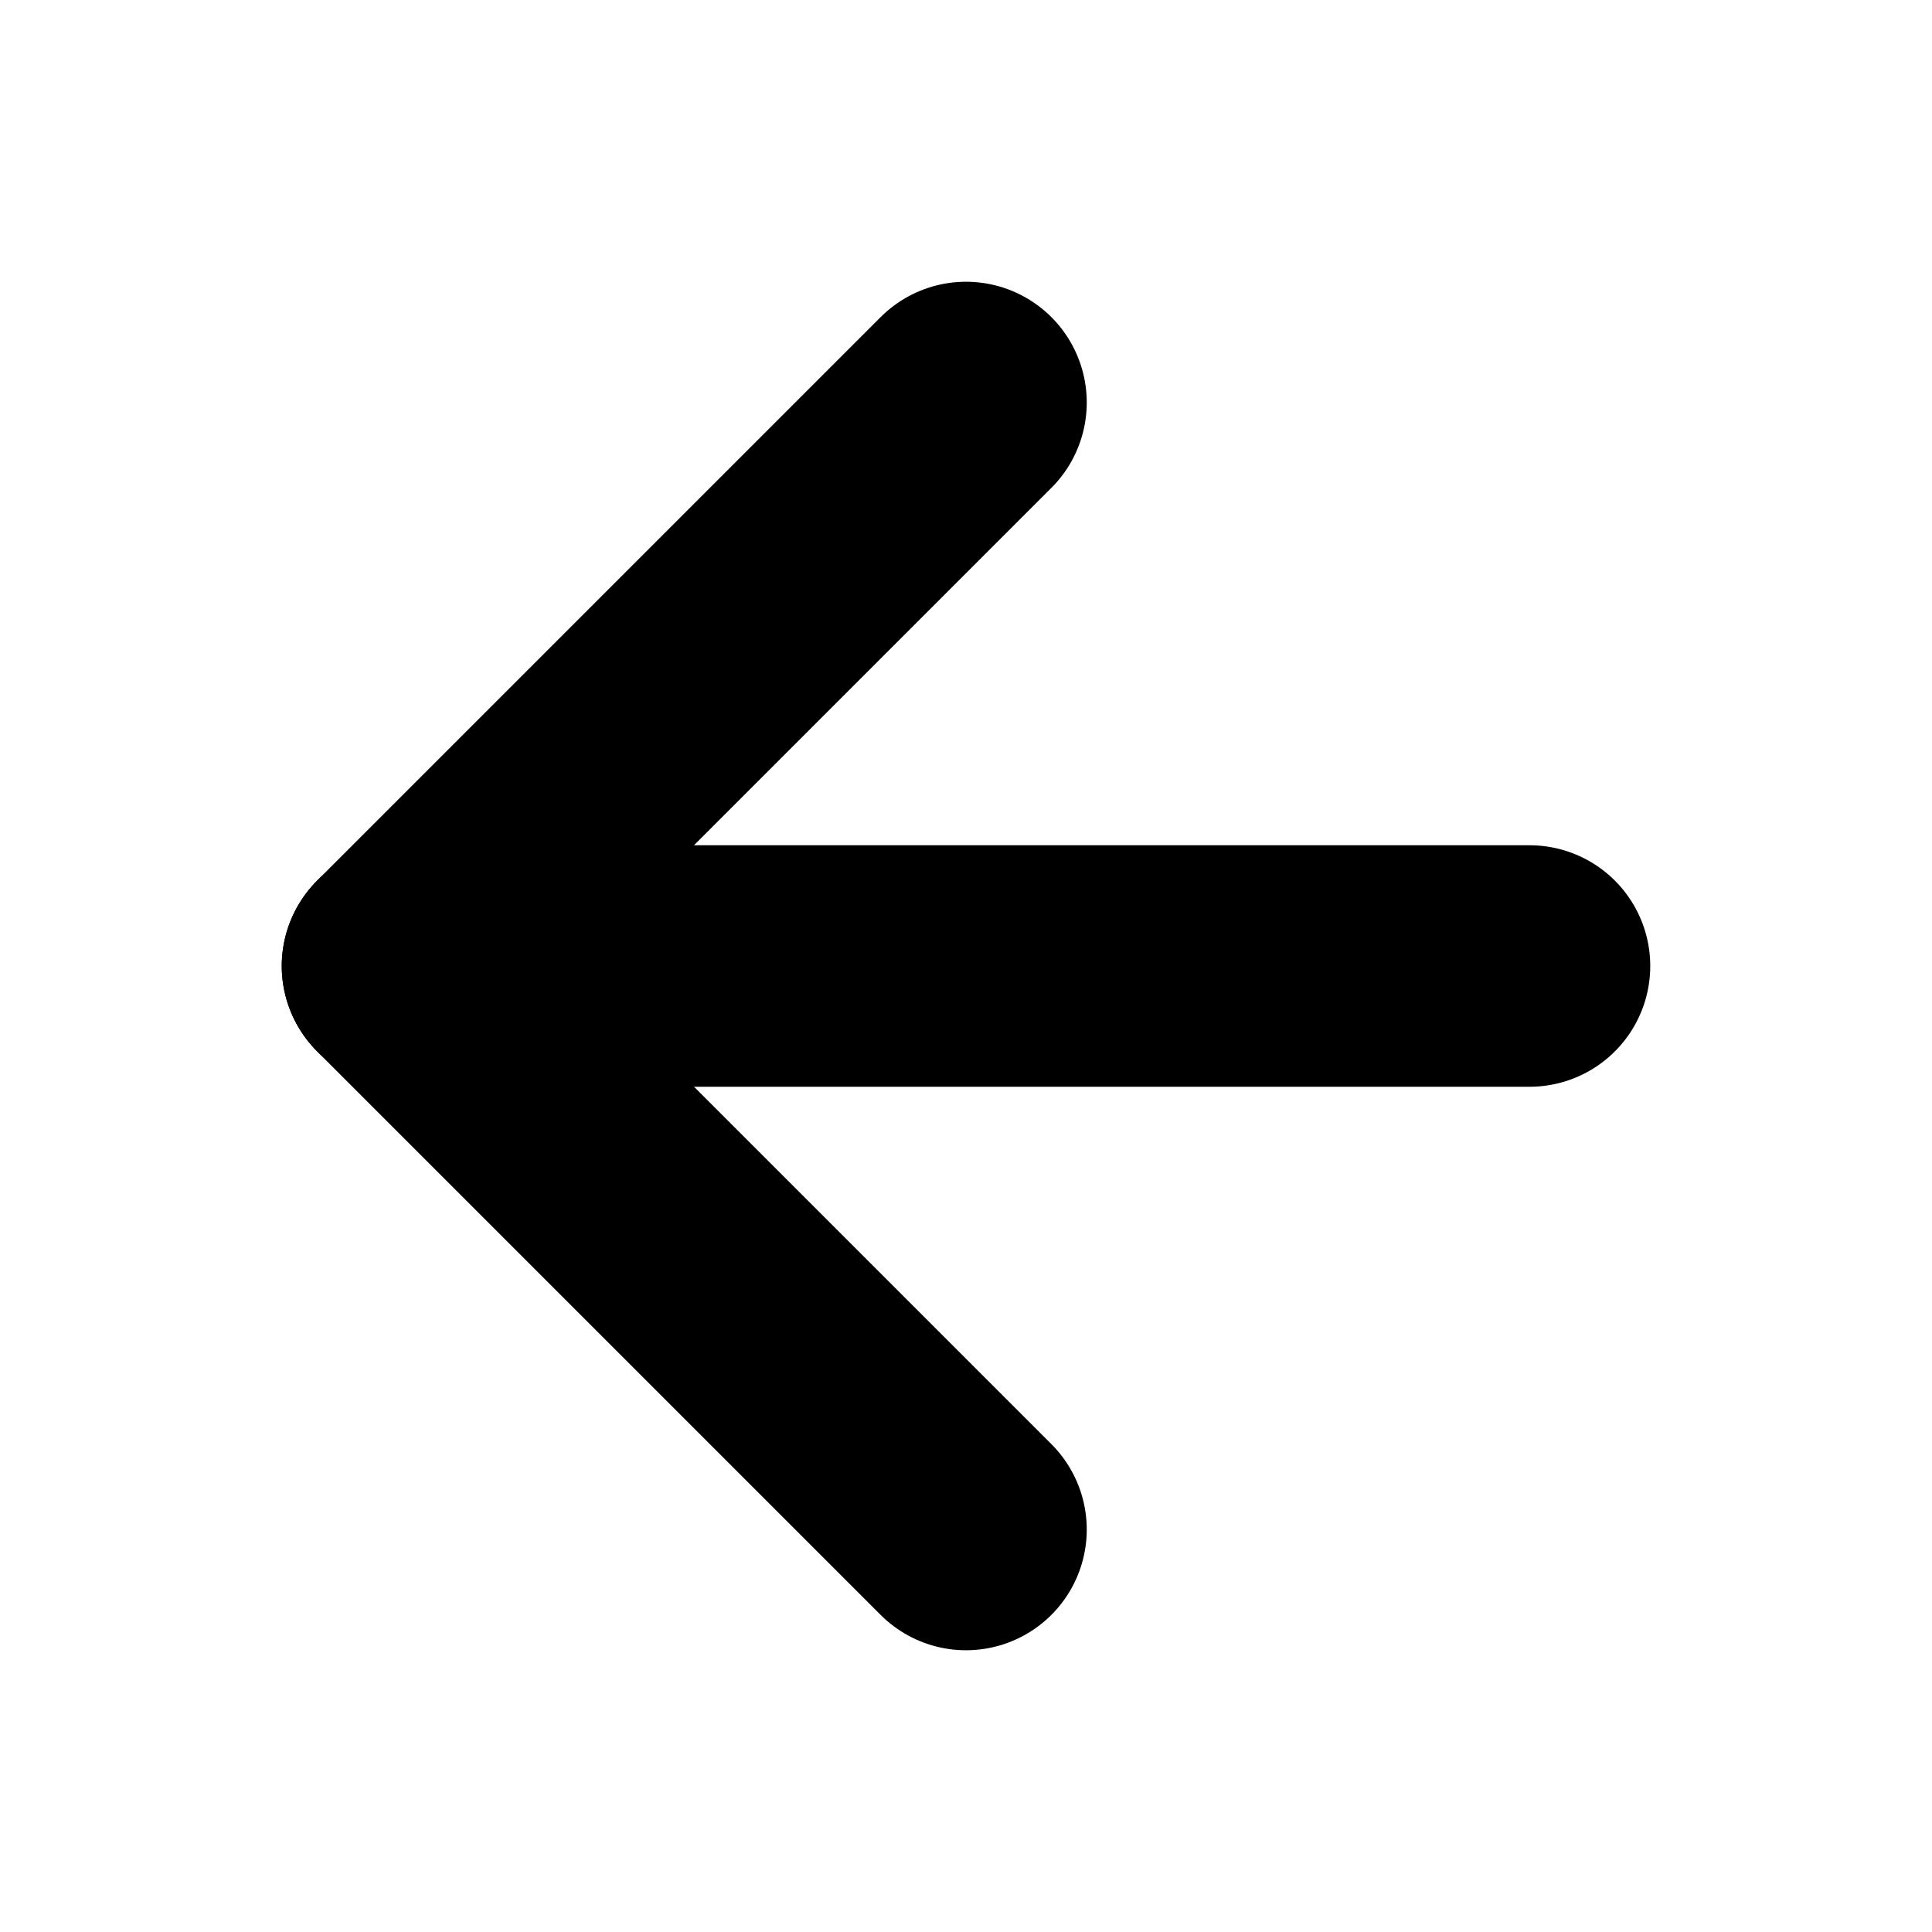
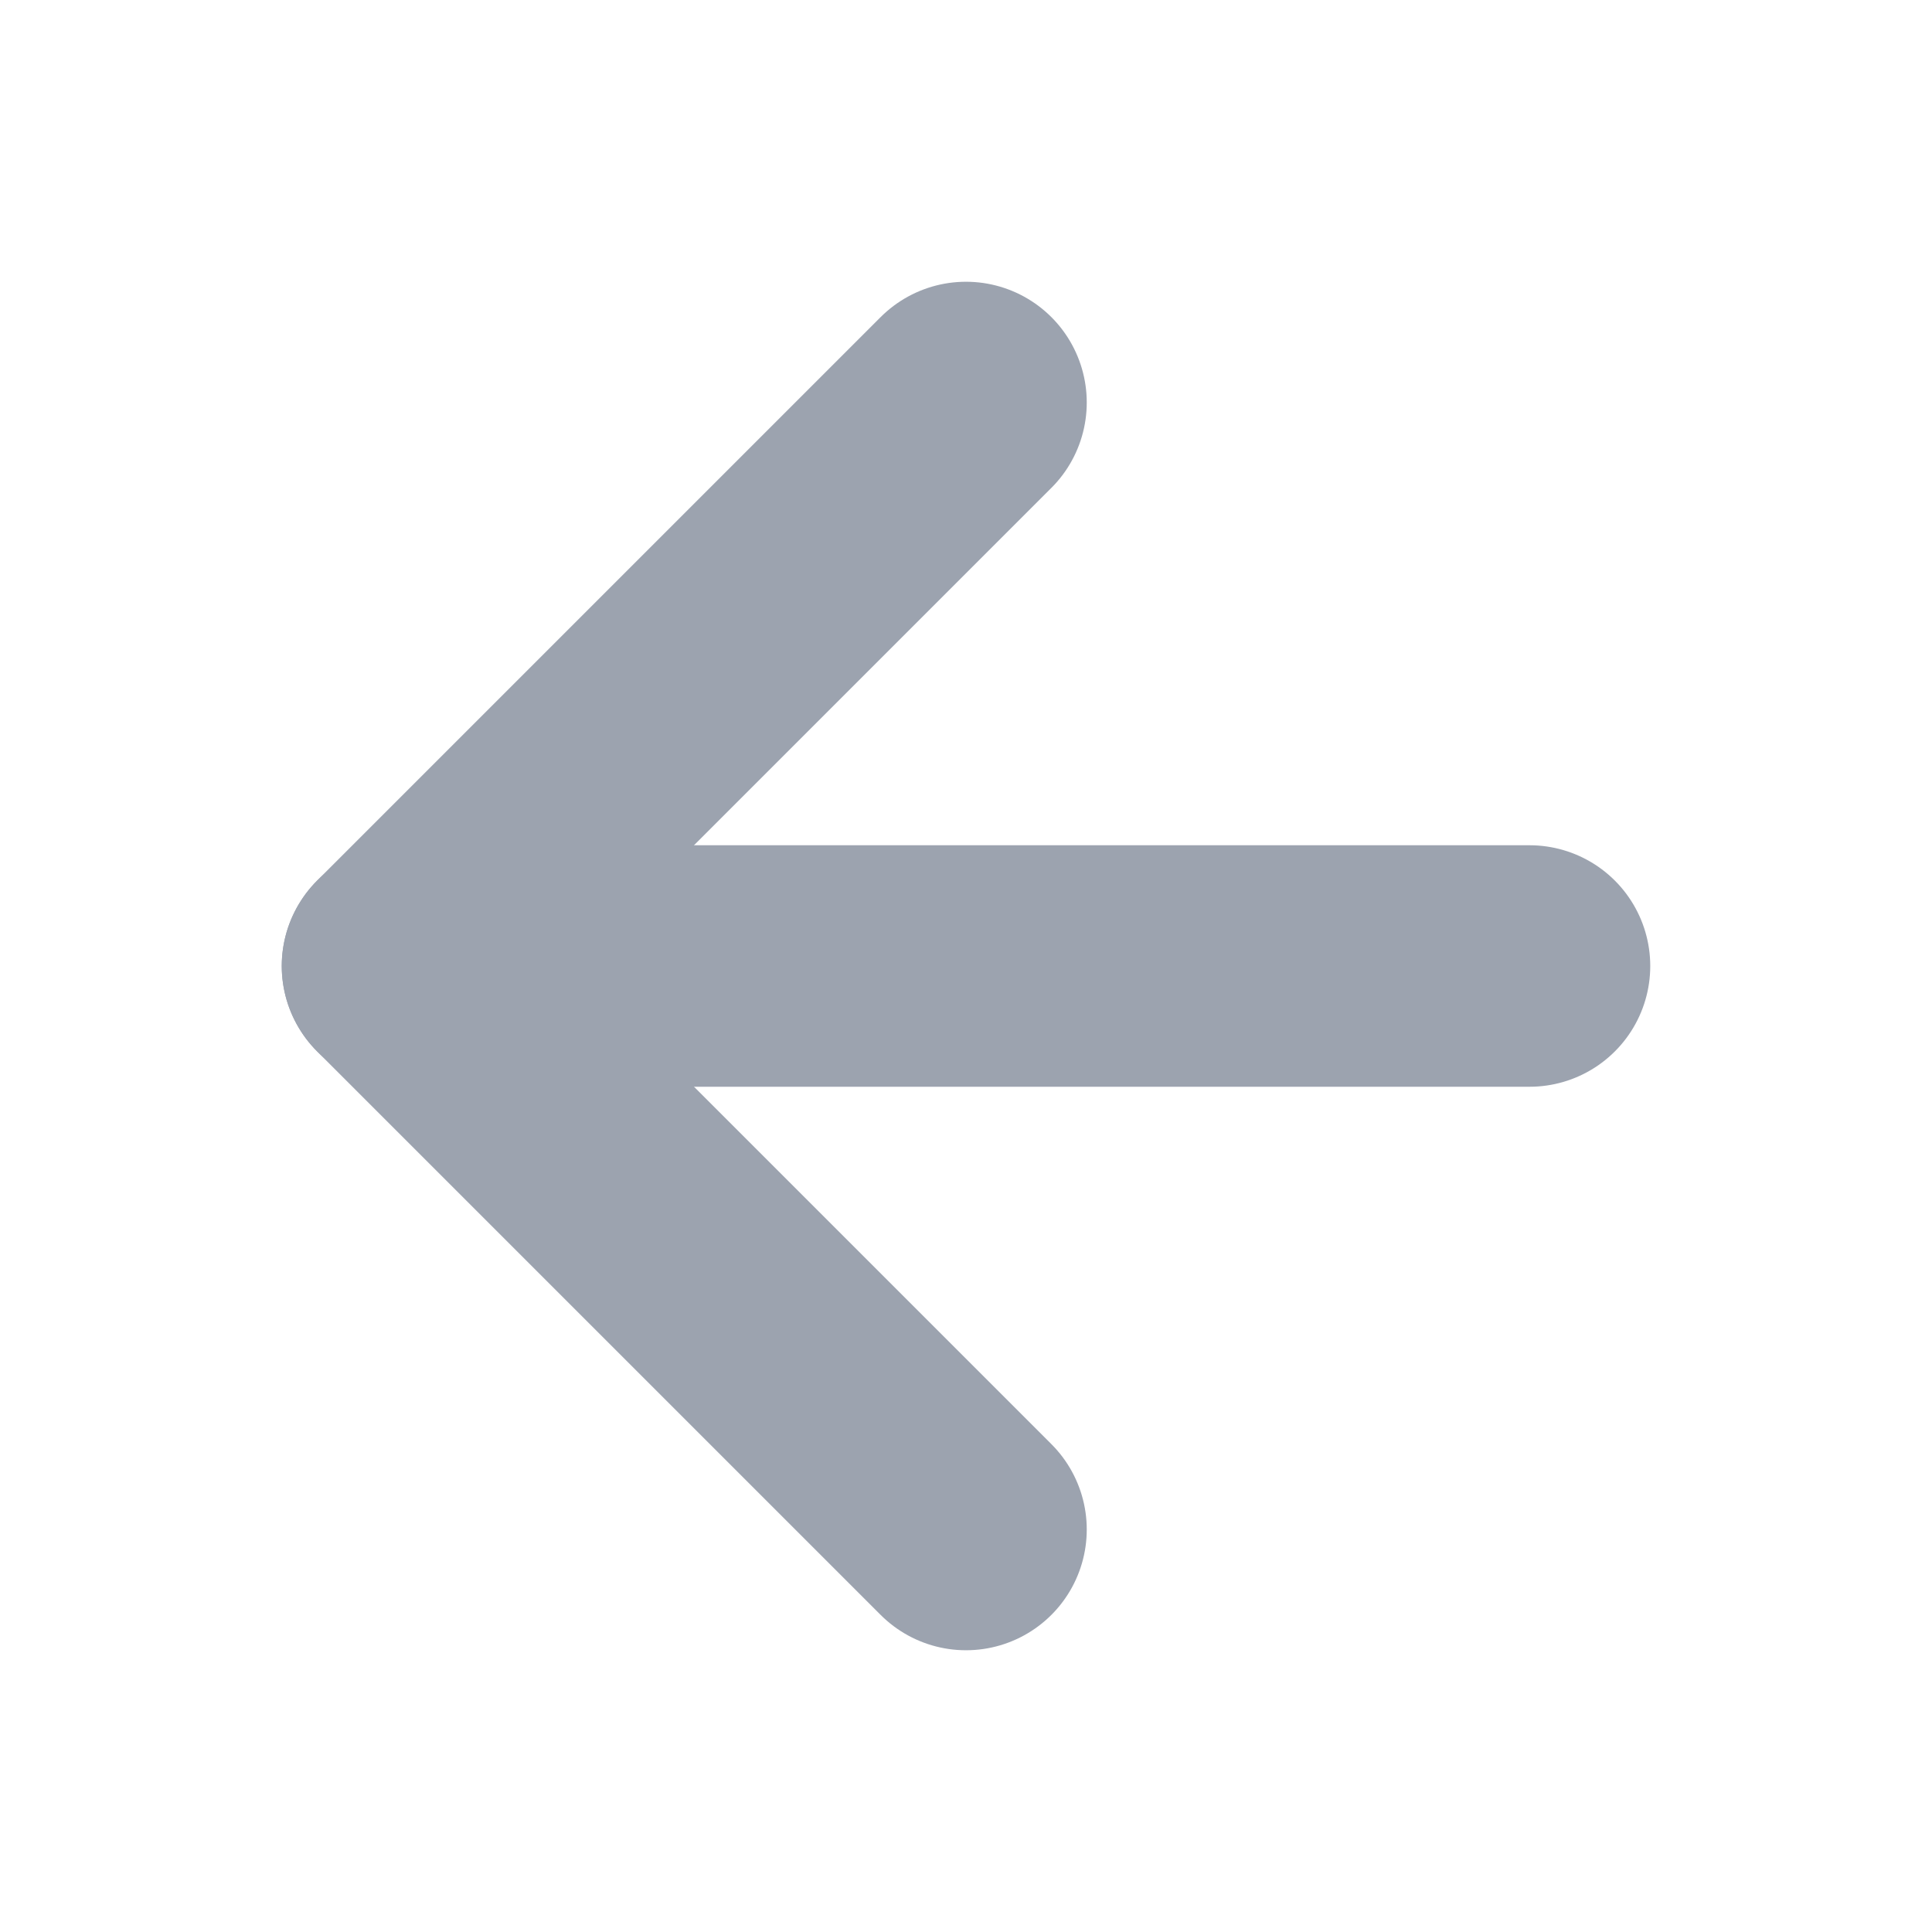
- <svg xmlns="http://www.w3.org/2000/svg" width="24" height="24" viewBox="0 0 24 24" fill="none" stroke="black" stroke-width="3" stroke-linecap="round" stroke-linejoin="round" class="feather feather-arrow-left">
+ <svg xmlns="http://www.w3.org/2000/svg" width="24" height="24" viewBox="0 0 24 24" fill="none" stroke="#9ca3af" stroke-width="3" stroke-linecap="round" stroke-linejoin="round" class="feather feather-arrow-left">
  <line x1="19" y1="12" x2="5" y2="12" />
  <polyline points="12 19 5 12 12 5" />
</svg>
